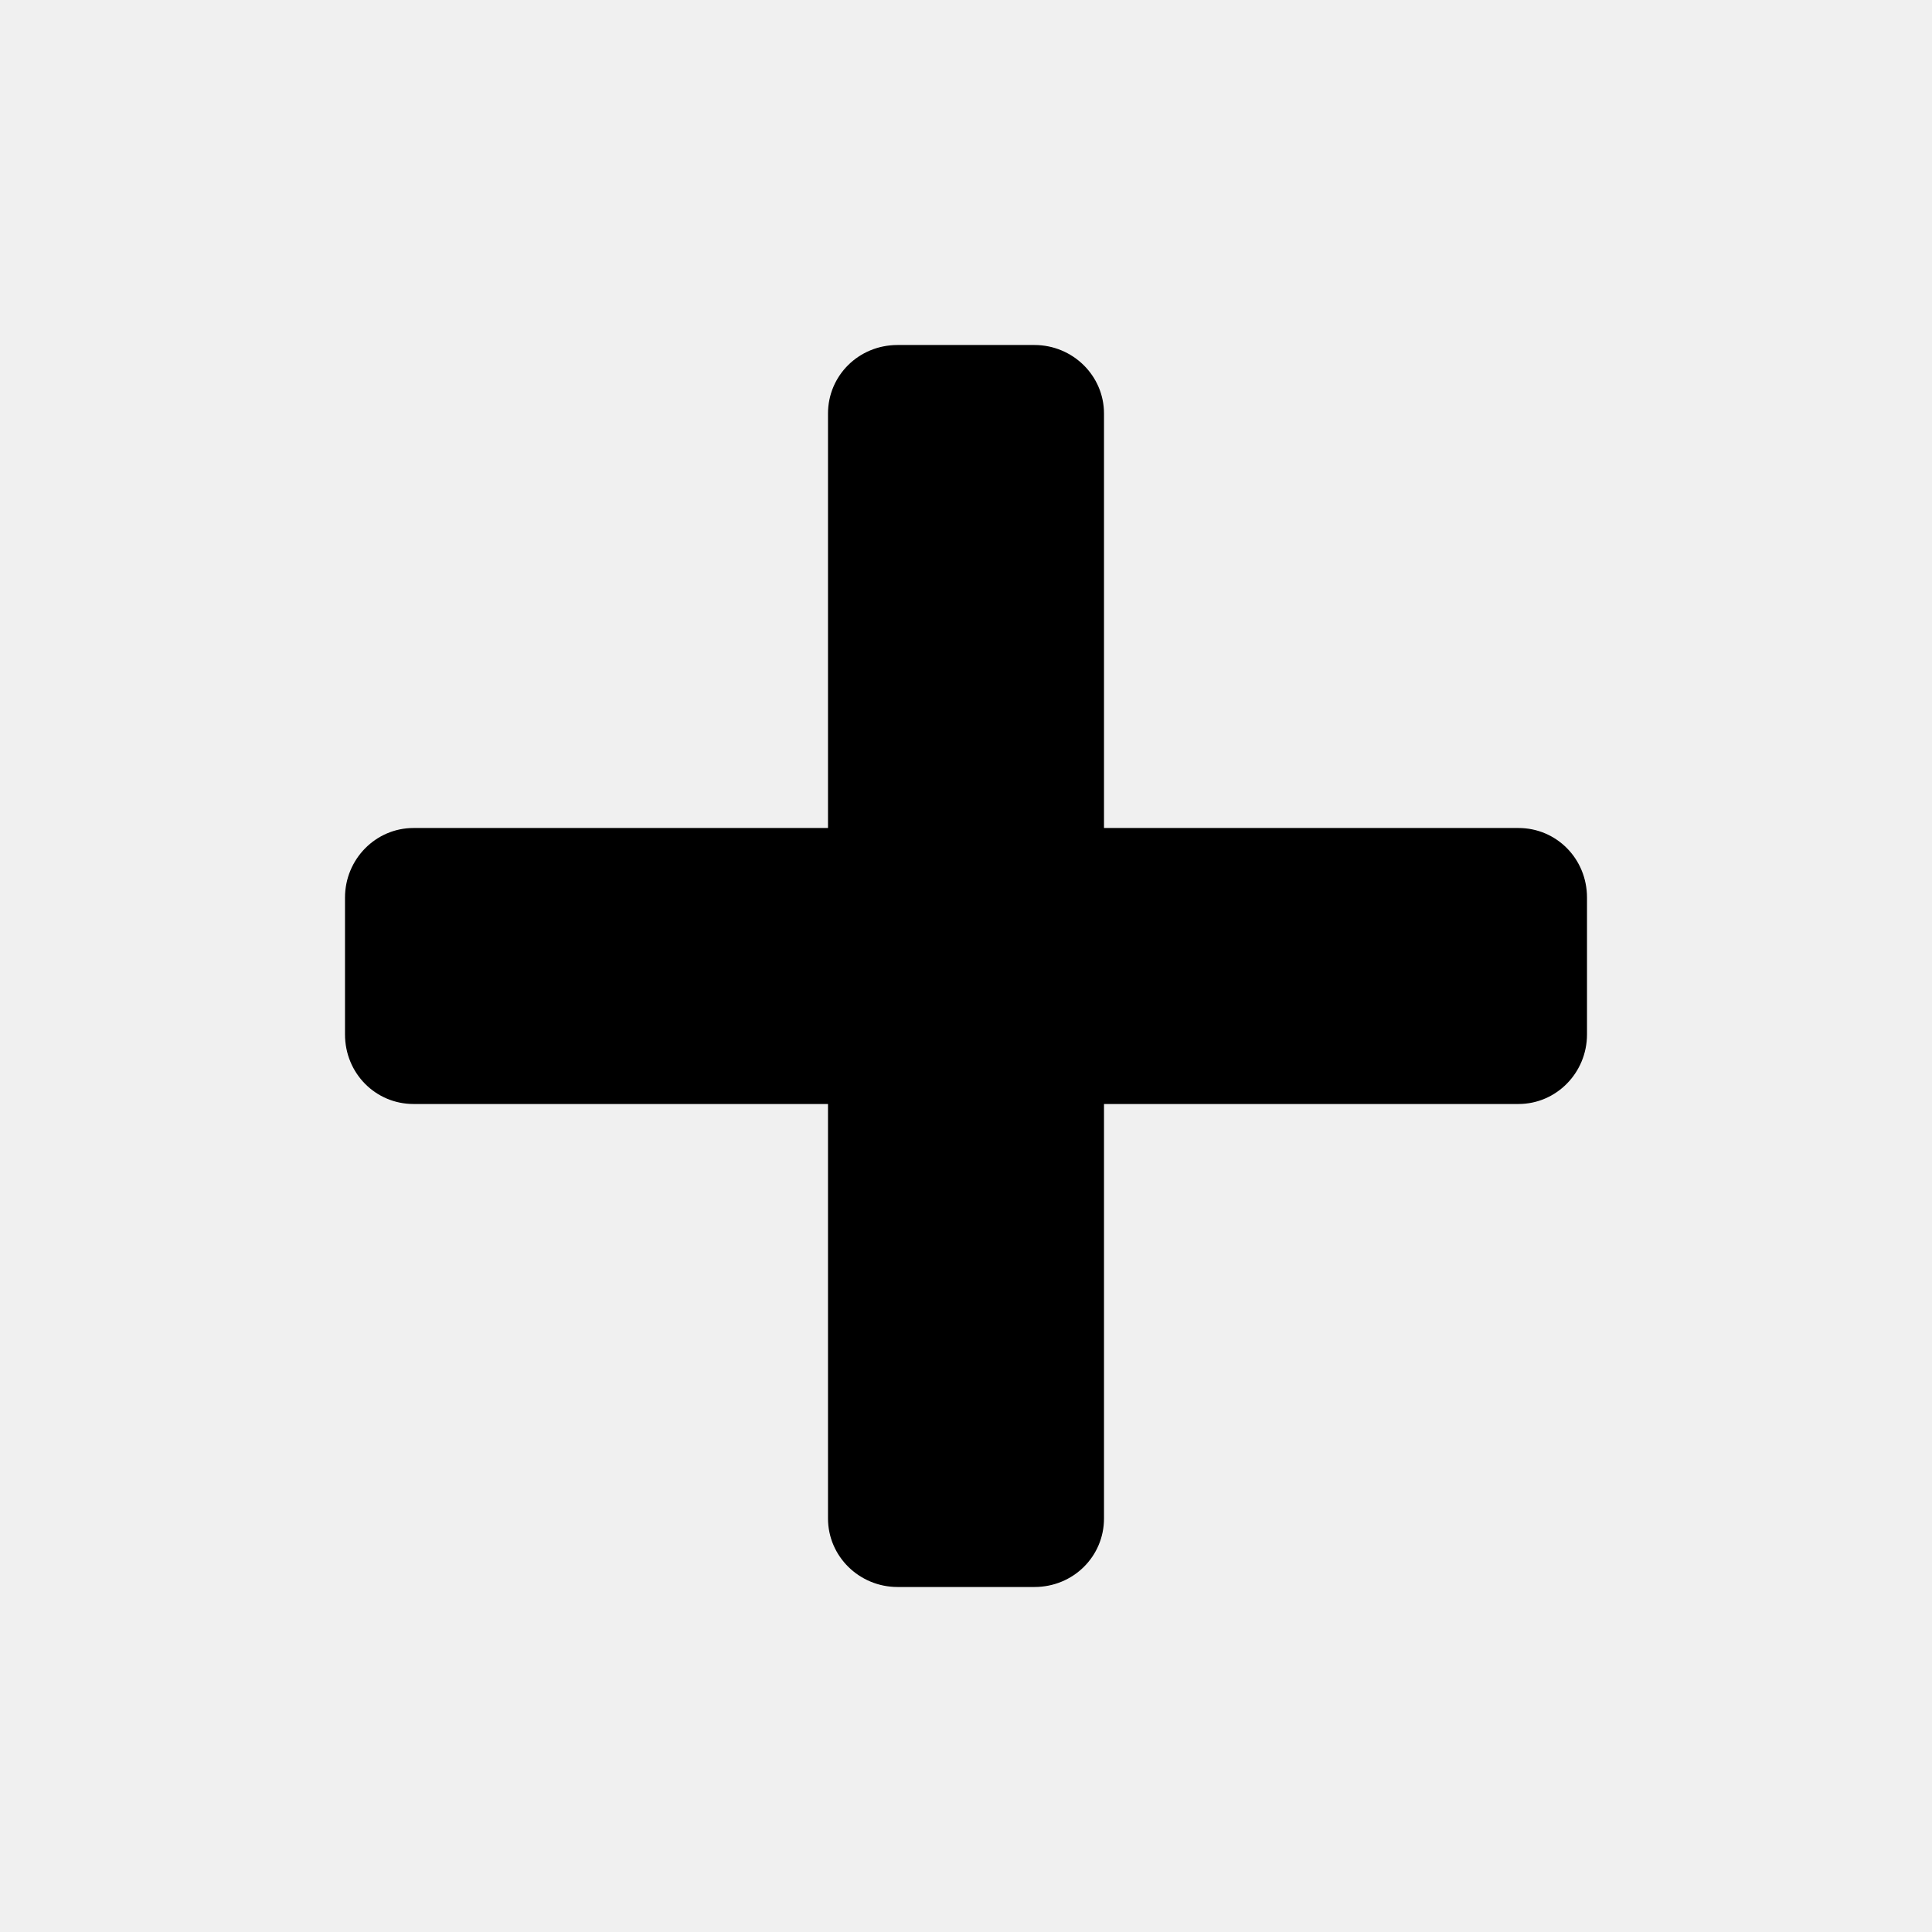
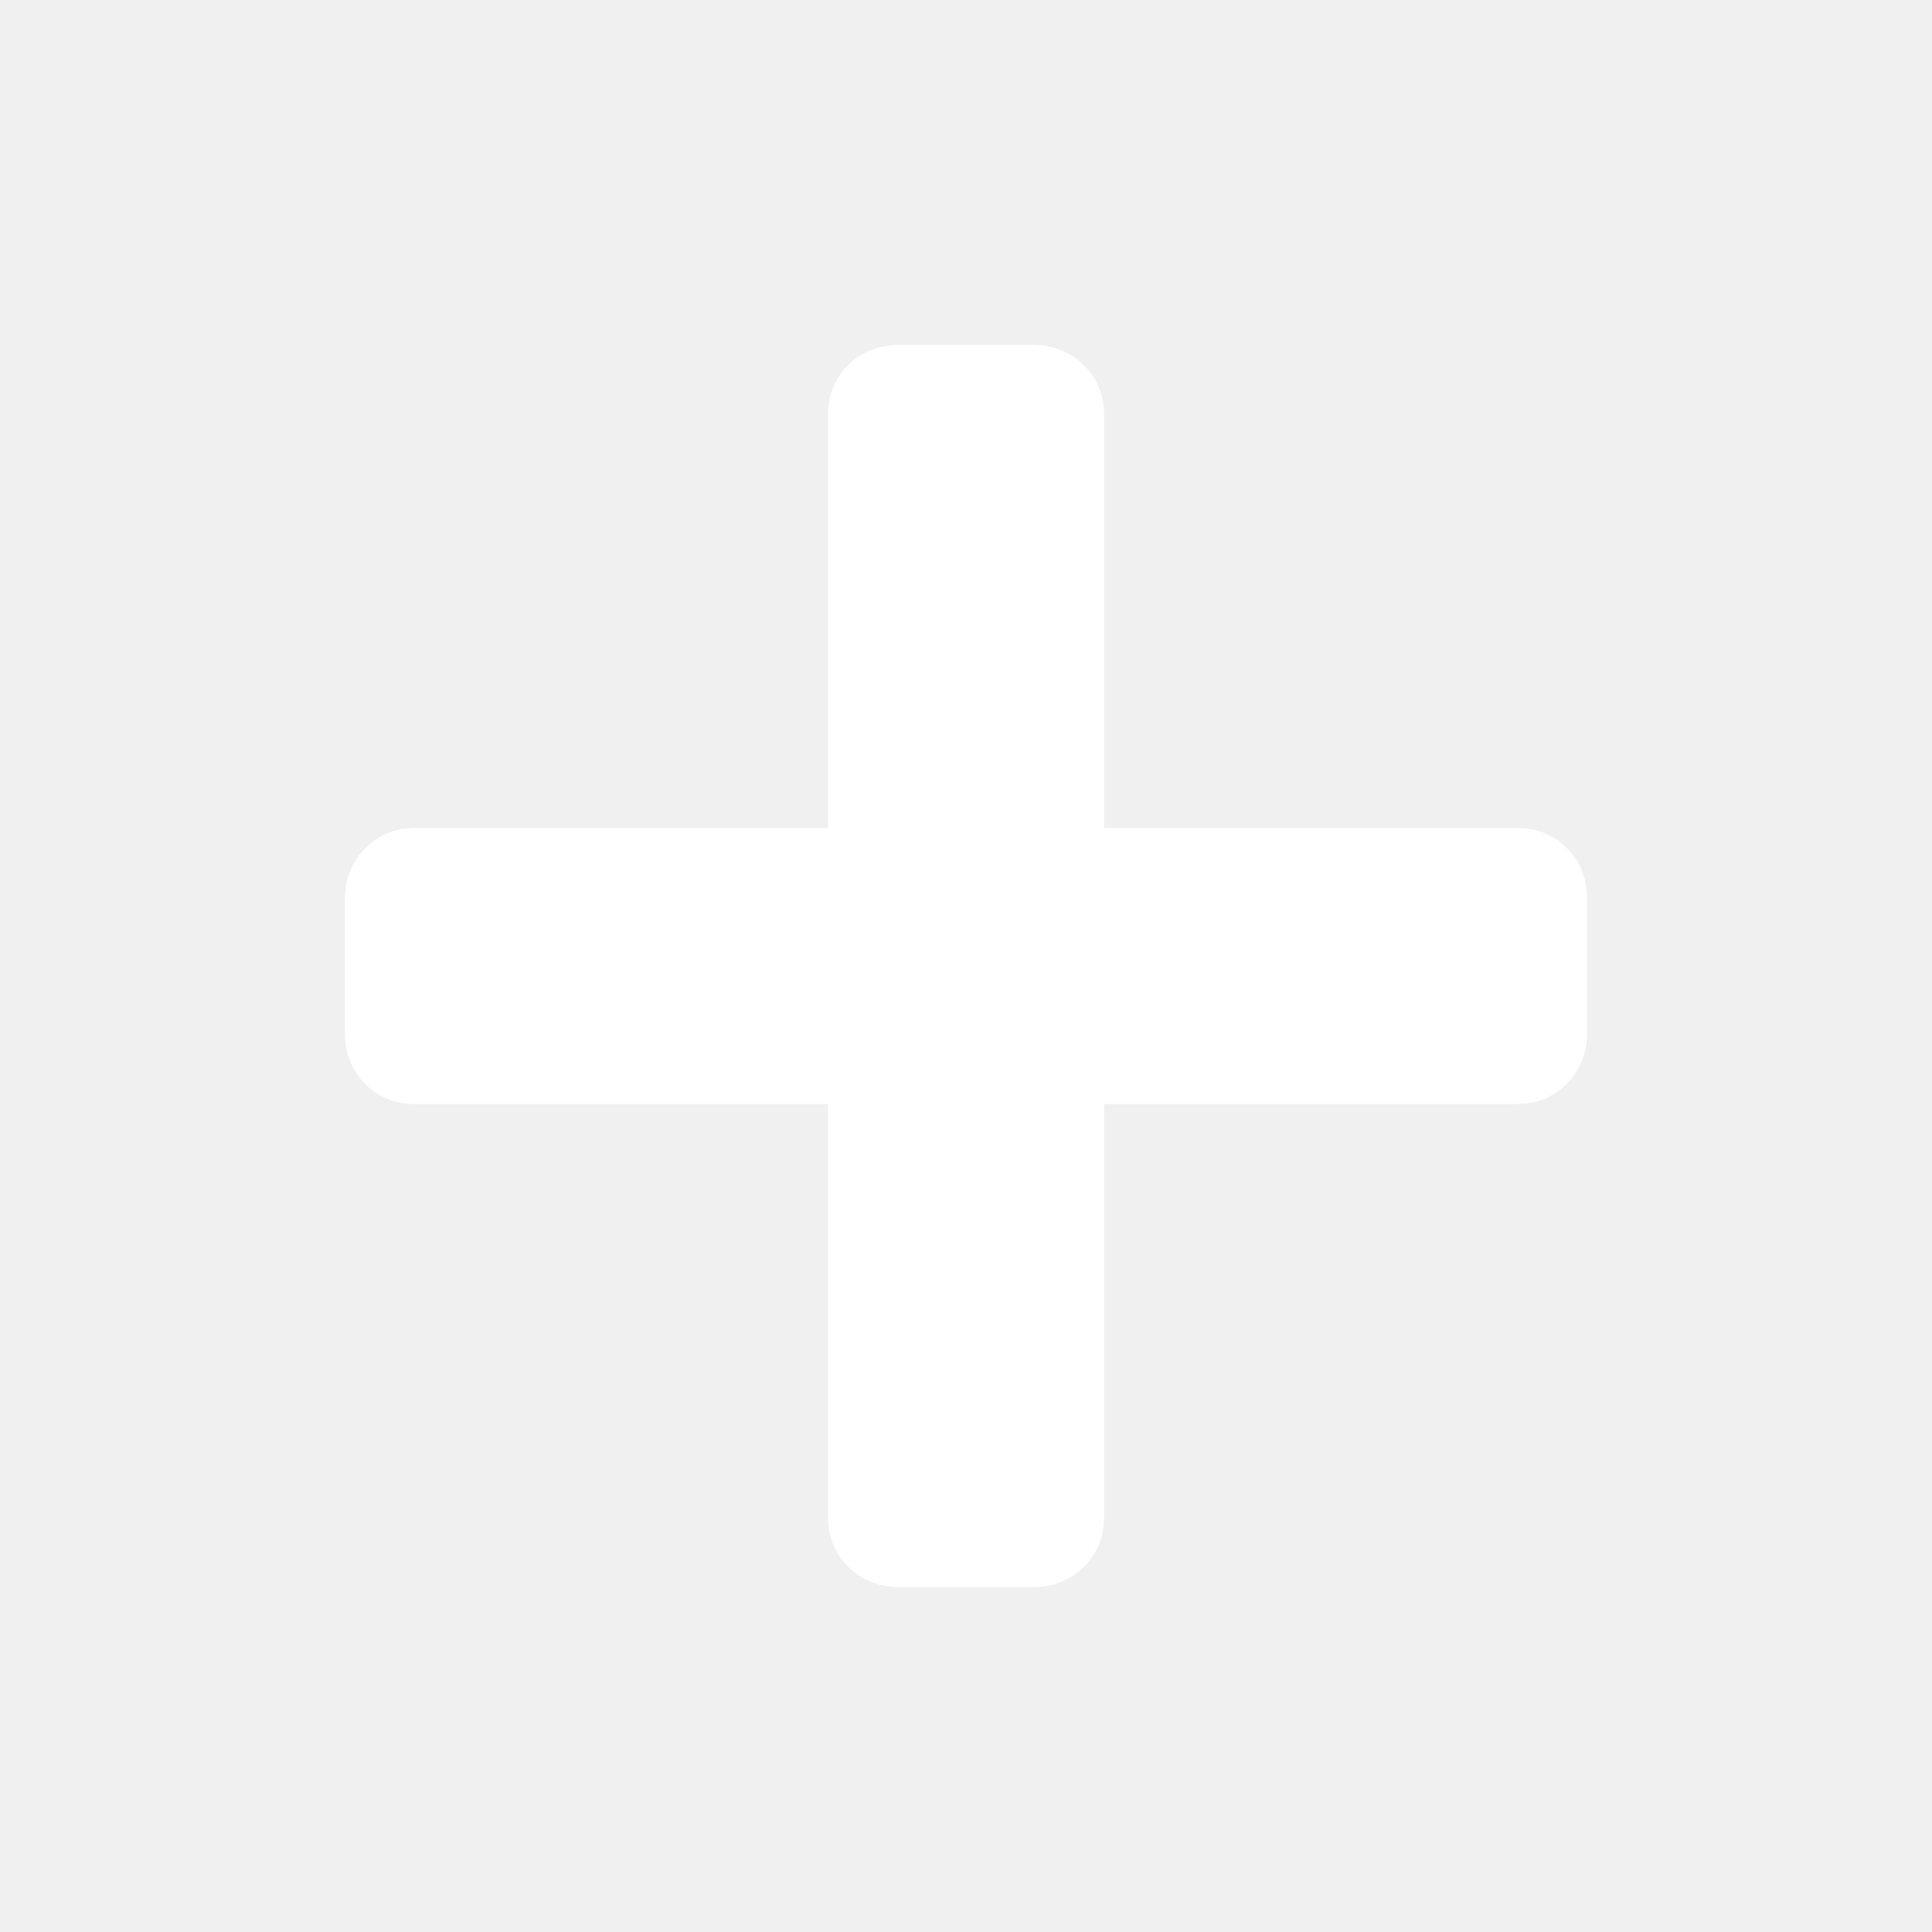
<svg xmlns="http://www.w3.org/2000/svg" width="28px" height="28px" viewBox="0 0 28 28" version="1.1">
  <g id="add-mark-28" stroke="none" stroke-width="1" fill="none" fill-rule="evenodd">
-     <path d="M16,12 L16,5.993 C16,5.445 15.548,5 14.991,5 L13.009,5 C12.443,5 12,5.445 12,5.993 L12,12 L5.993,12 C5.445,12 5,12.452 5,13.009 L5,14.991 C5,15.557 5.445,16 5.993,16 L12,16 L12,22.007 C12,22.555 12.452,23 13.009,23 L14.991,23 C15.557,23 16,22.555 16,22.007 L16,16 L22.007,16 C22.555,16 23,15.548 23,14.991 L23,13.009 C23,12.443 22.555,12 22.007,12 L16,12 L16,12 Z" fill="#000000" />
+     <path d="M16,12 L16,5.993 C16,5.445 15.548,5 14.991,5 L13.009,5 C12.443,5 12,5.445 12,5.993 L12,12 L5.993,12 C5.445,12 5,12.452 5,13.009 L5,14.991 C5,15.557 5.445,16 5.993,16 L12,16 L12,22.007 C12,22.555 12.452,23 13.009,23 L14.991,23 C15.557,23 16,22.555 16,22.007 L16,16 L22.007,16 C22.555,16 23,15.548 23,14.991 L23,13.009 C23,12.443 22.555,12 22.007,12 L16,12 L16,12 Z" fill="#FFFFFF" />
  </g>
</svg>
